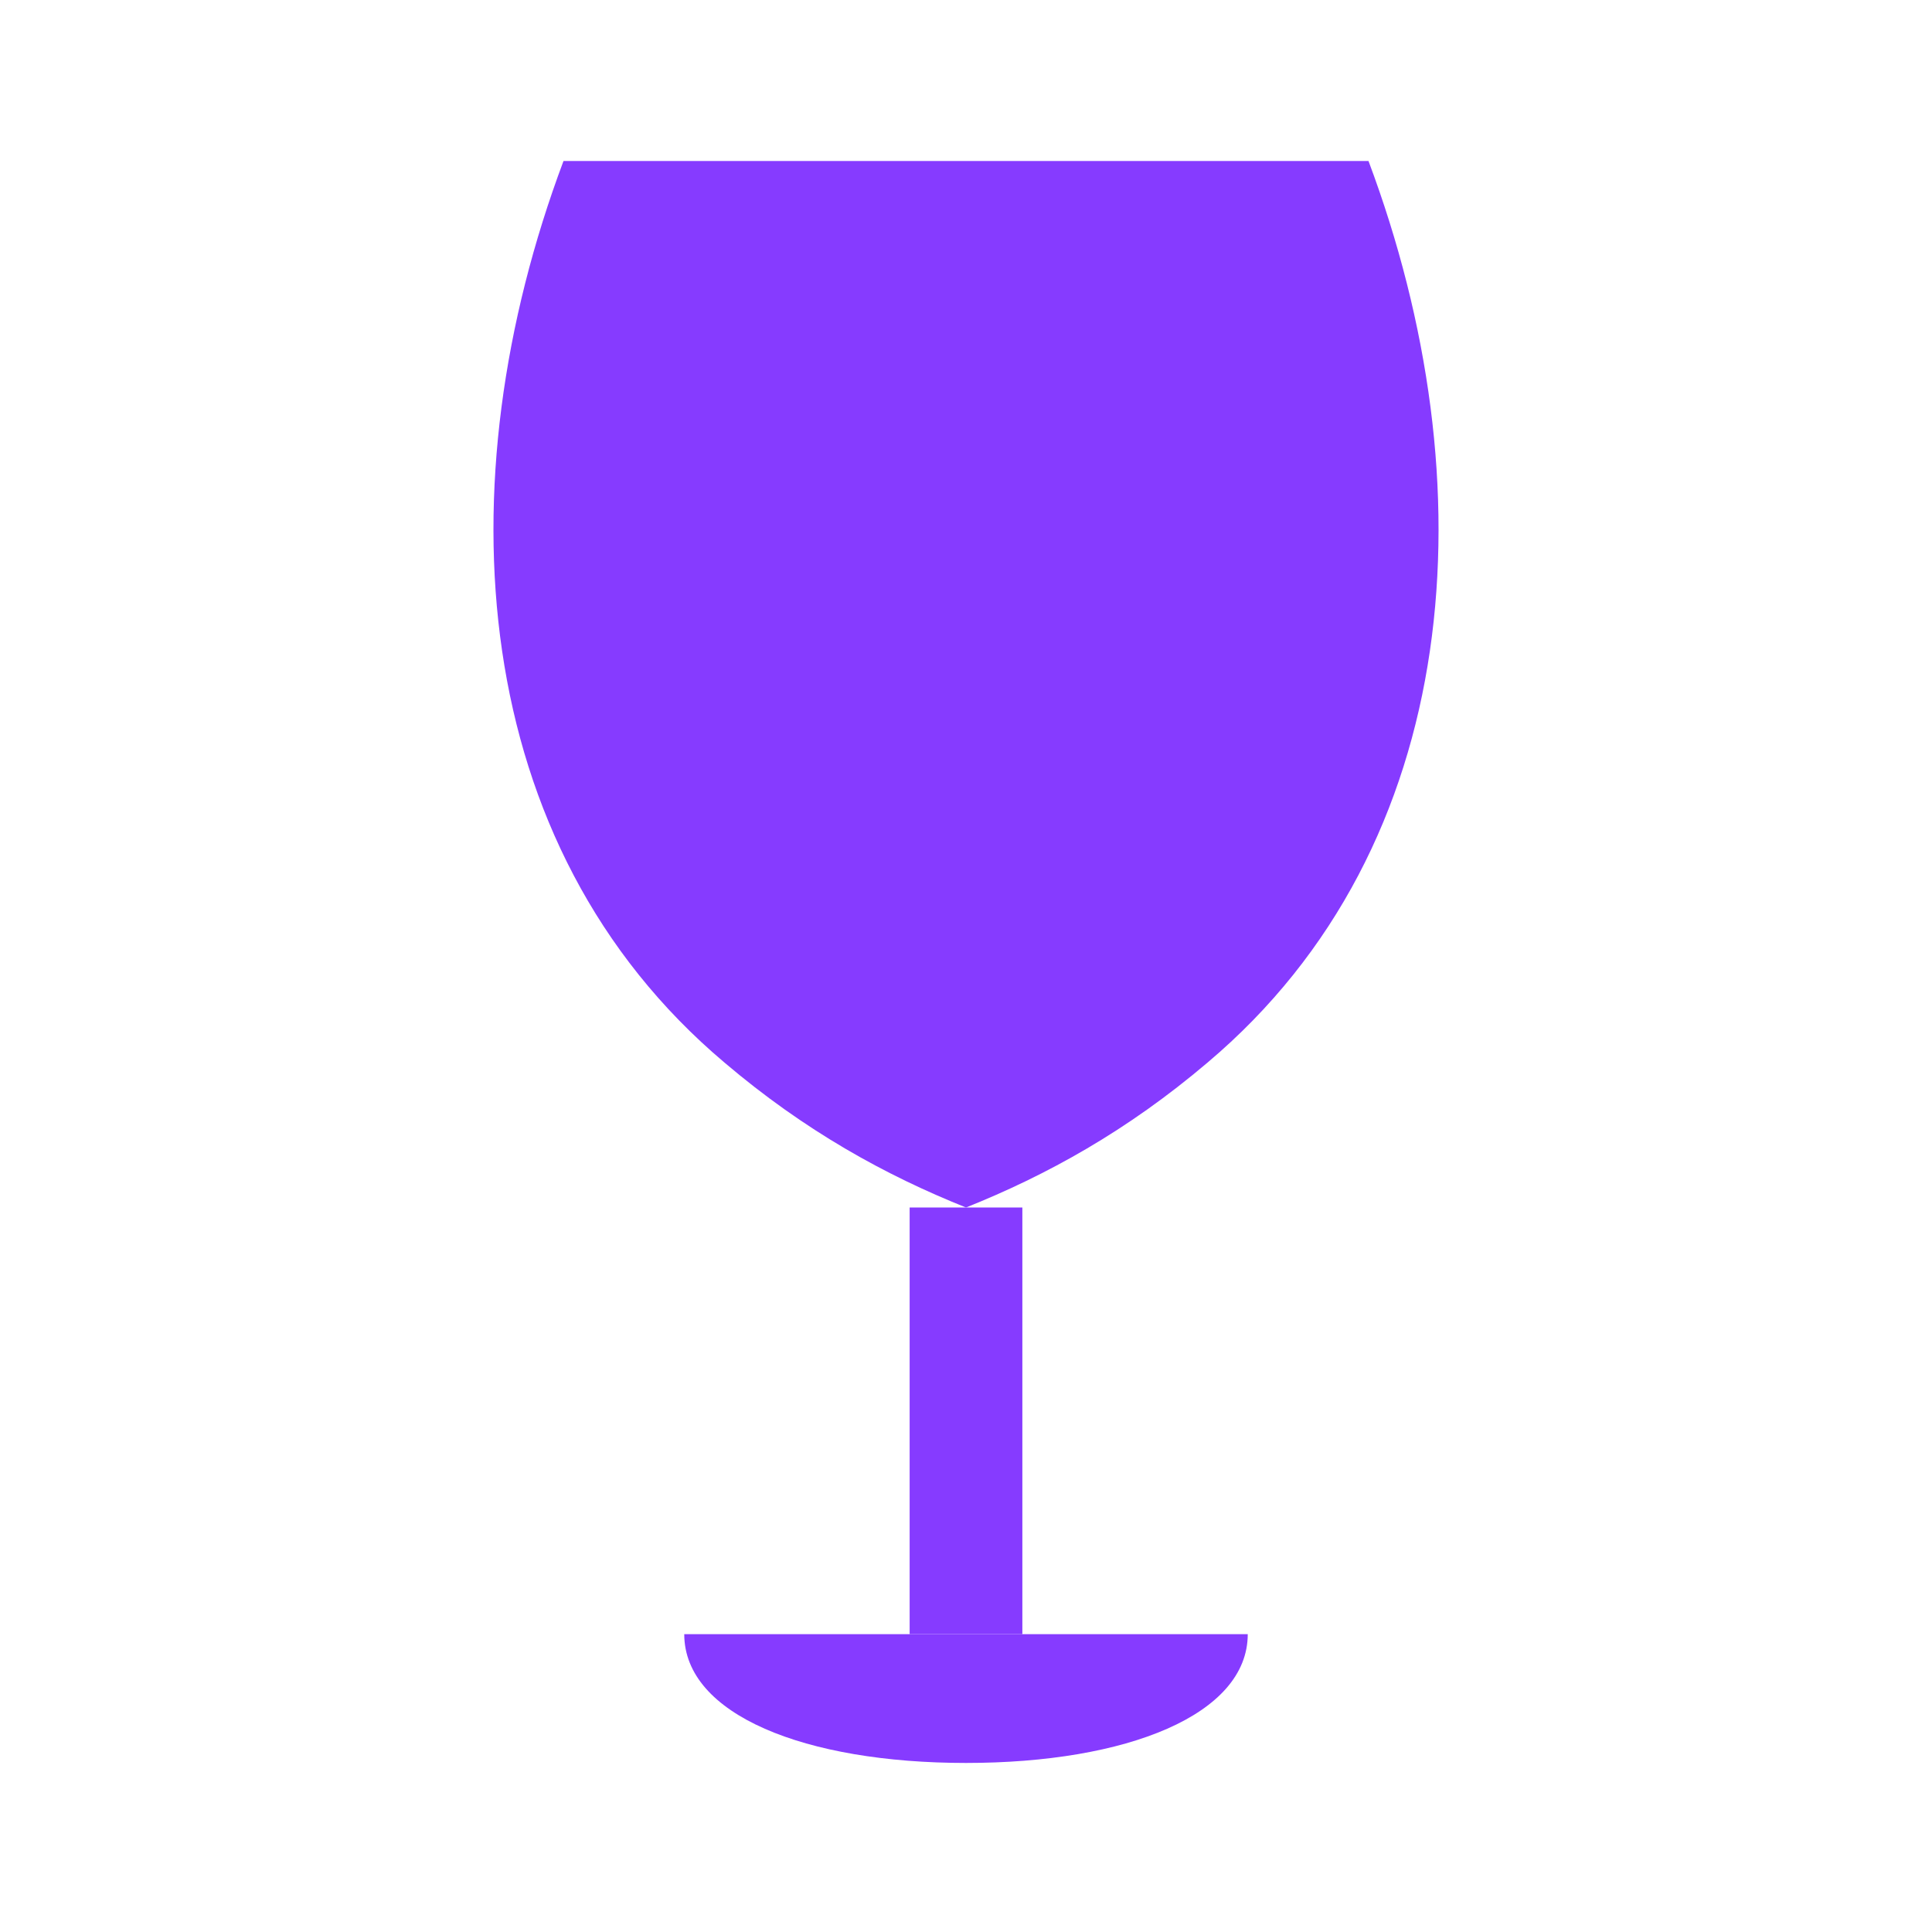
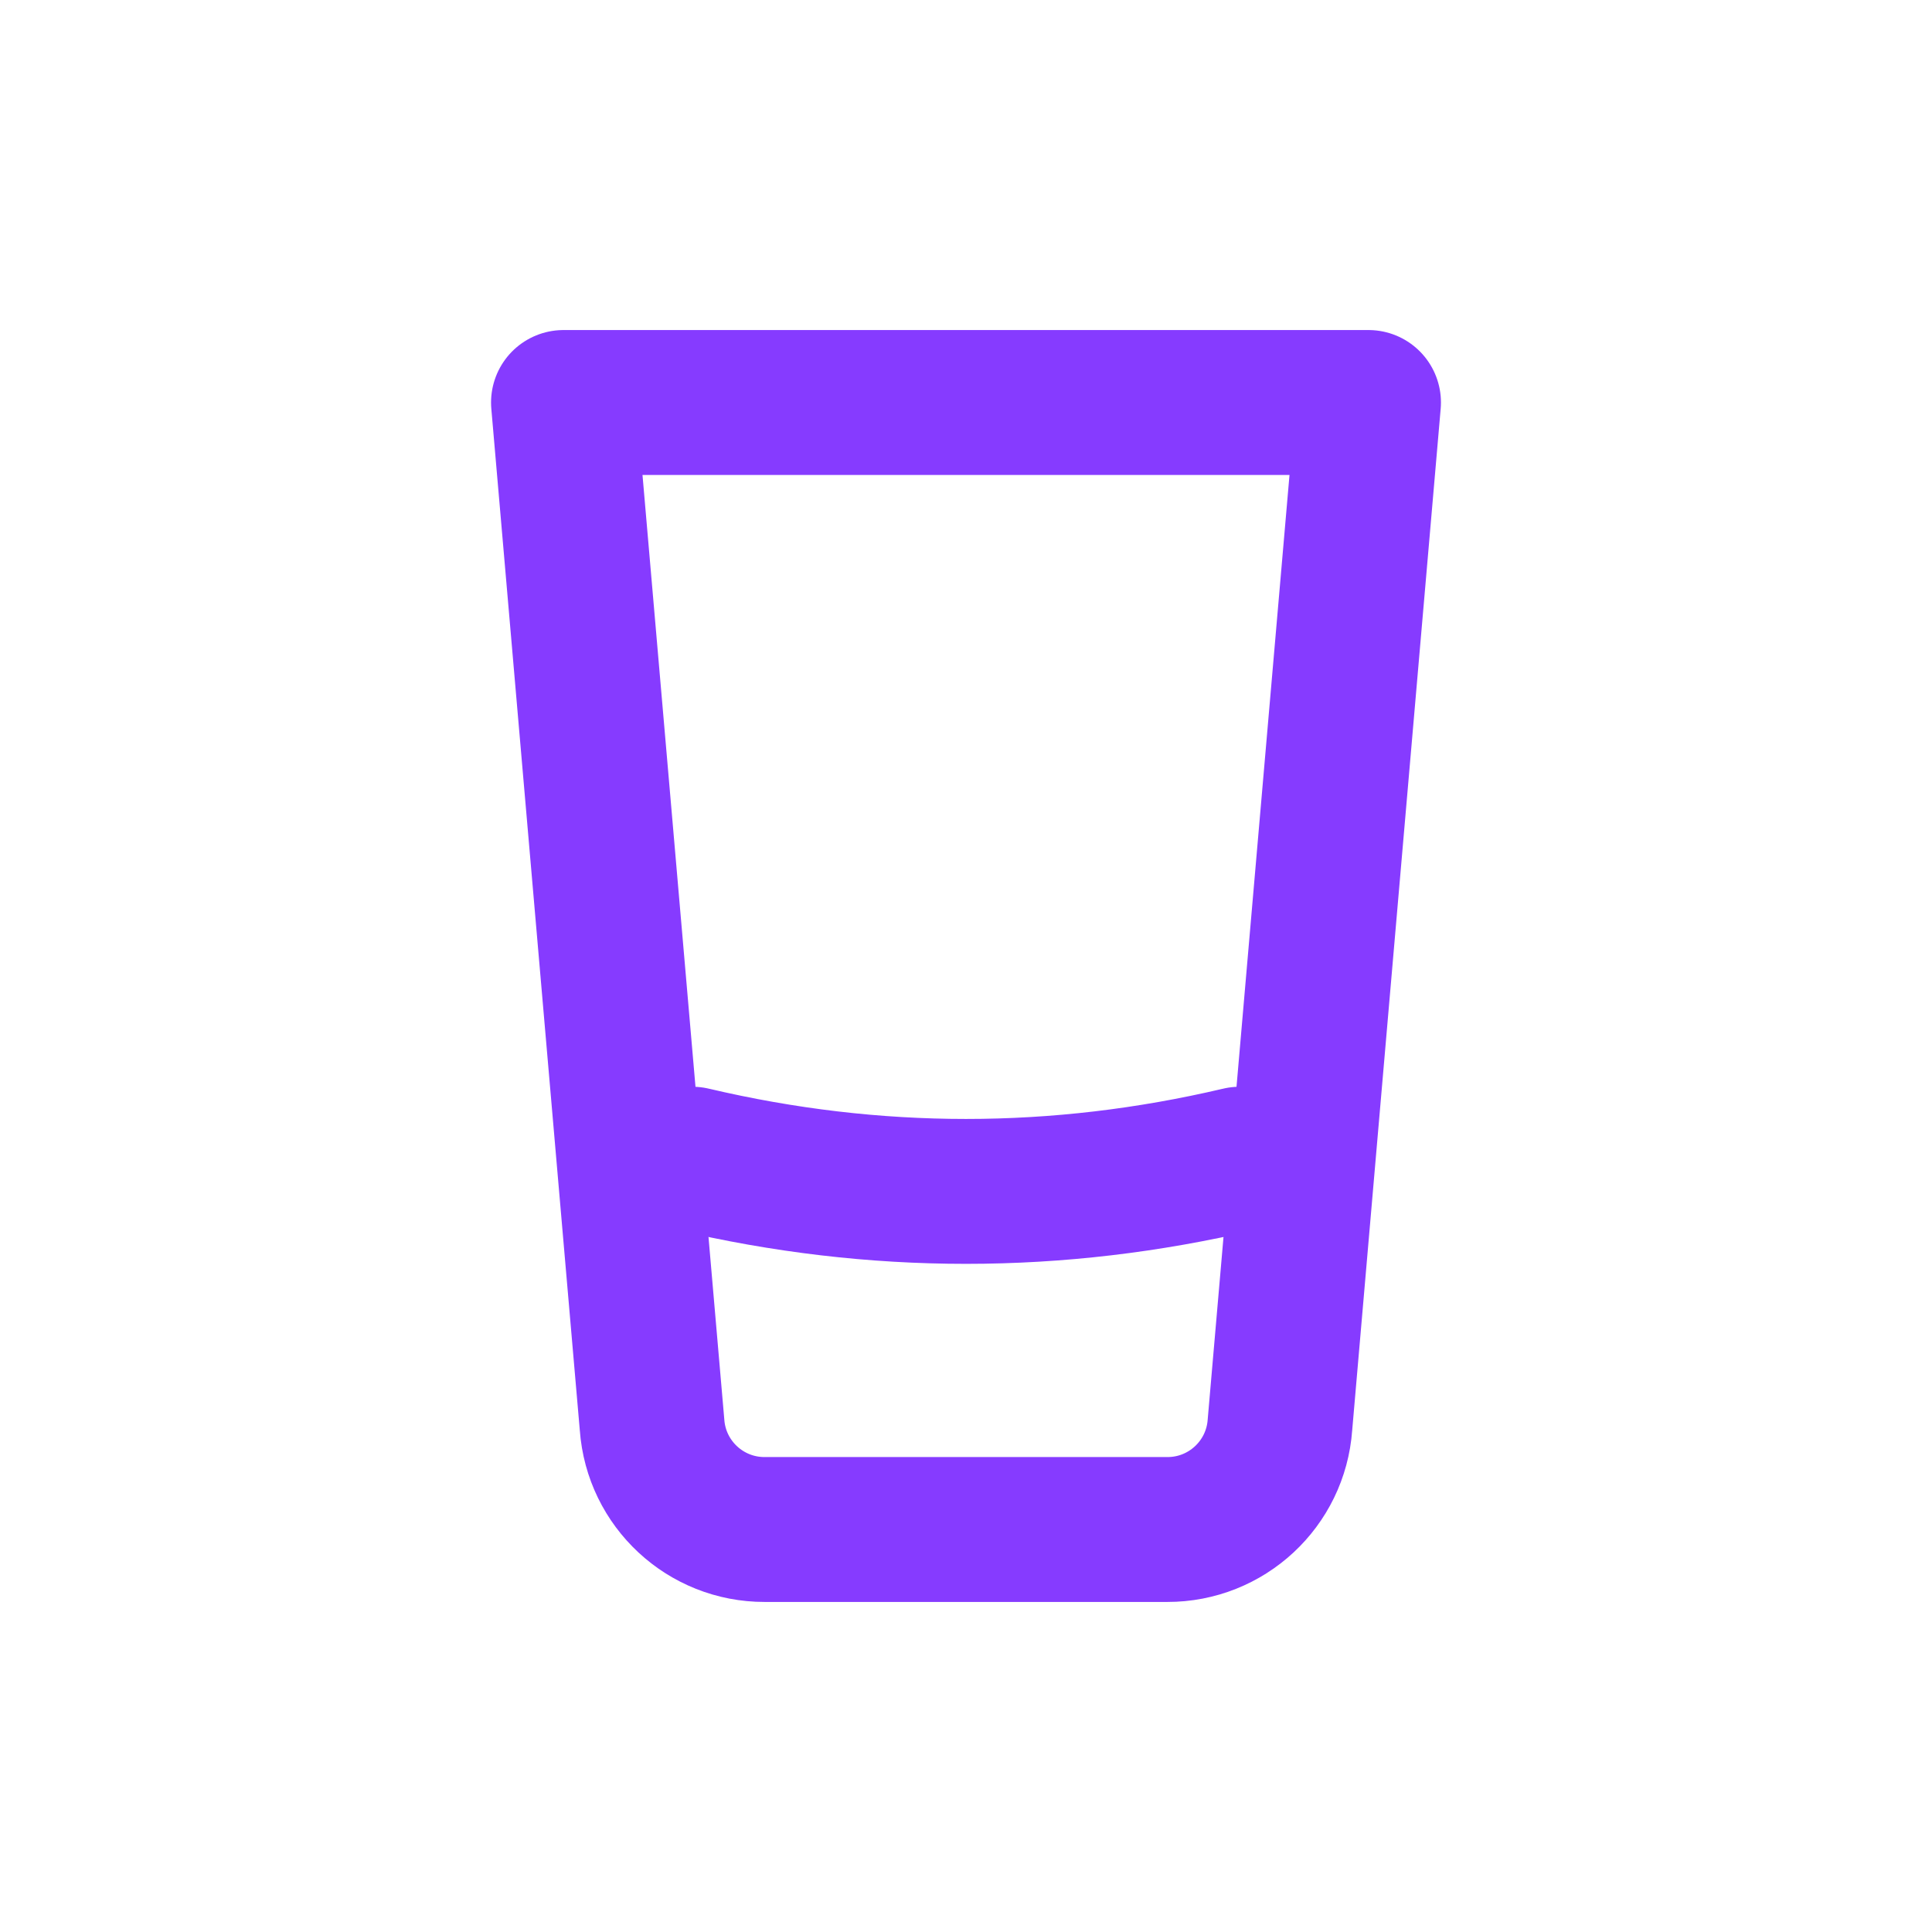
- <svg xmlns="http://www.w3.org/2000/svg" viewBox="0 0 24 24" fill="#863bff">
-   <path d="M7 2C5.5 6 5.8 10.5 9 13.2 10 14.05 11 14.6 12 15 13 14.6 14 14.05 15 13.2 18.2 10.5 18.5 6 17 2Z" />
-   <path d="M11.3 15h1.4v5.3h-1.4z" />
-   <path d="M8.5 20.3h7c0 1-1.5 1.6-3.5 1.6s-3.5-.6-3.5-1.6z" />
+ <svg xmlns="http://www.w3.org/2000/svg" viewBox="0 0 24 24" fill="none" stroke="#863bff" stroke-width="1.8" stroke-linecap="round" stroke-linejoin="round">
+   <path d="M7 5L17 5 15.9 17.7A1.4 1.4 0 0 1 14.5 19H9.5A1.4 1.4 0 0 1 8.1 17.7Z" />
+   <path d="M8.6 14.4Q12 15.2 15.4 14.4" />
</svg>
